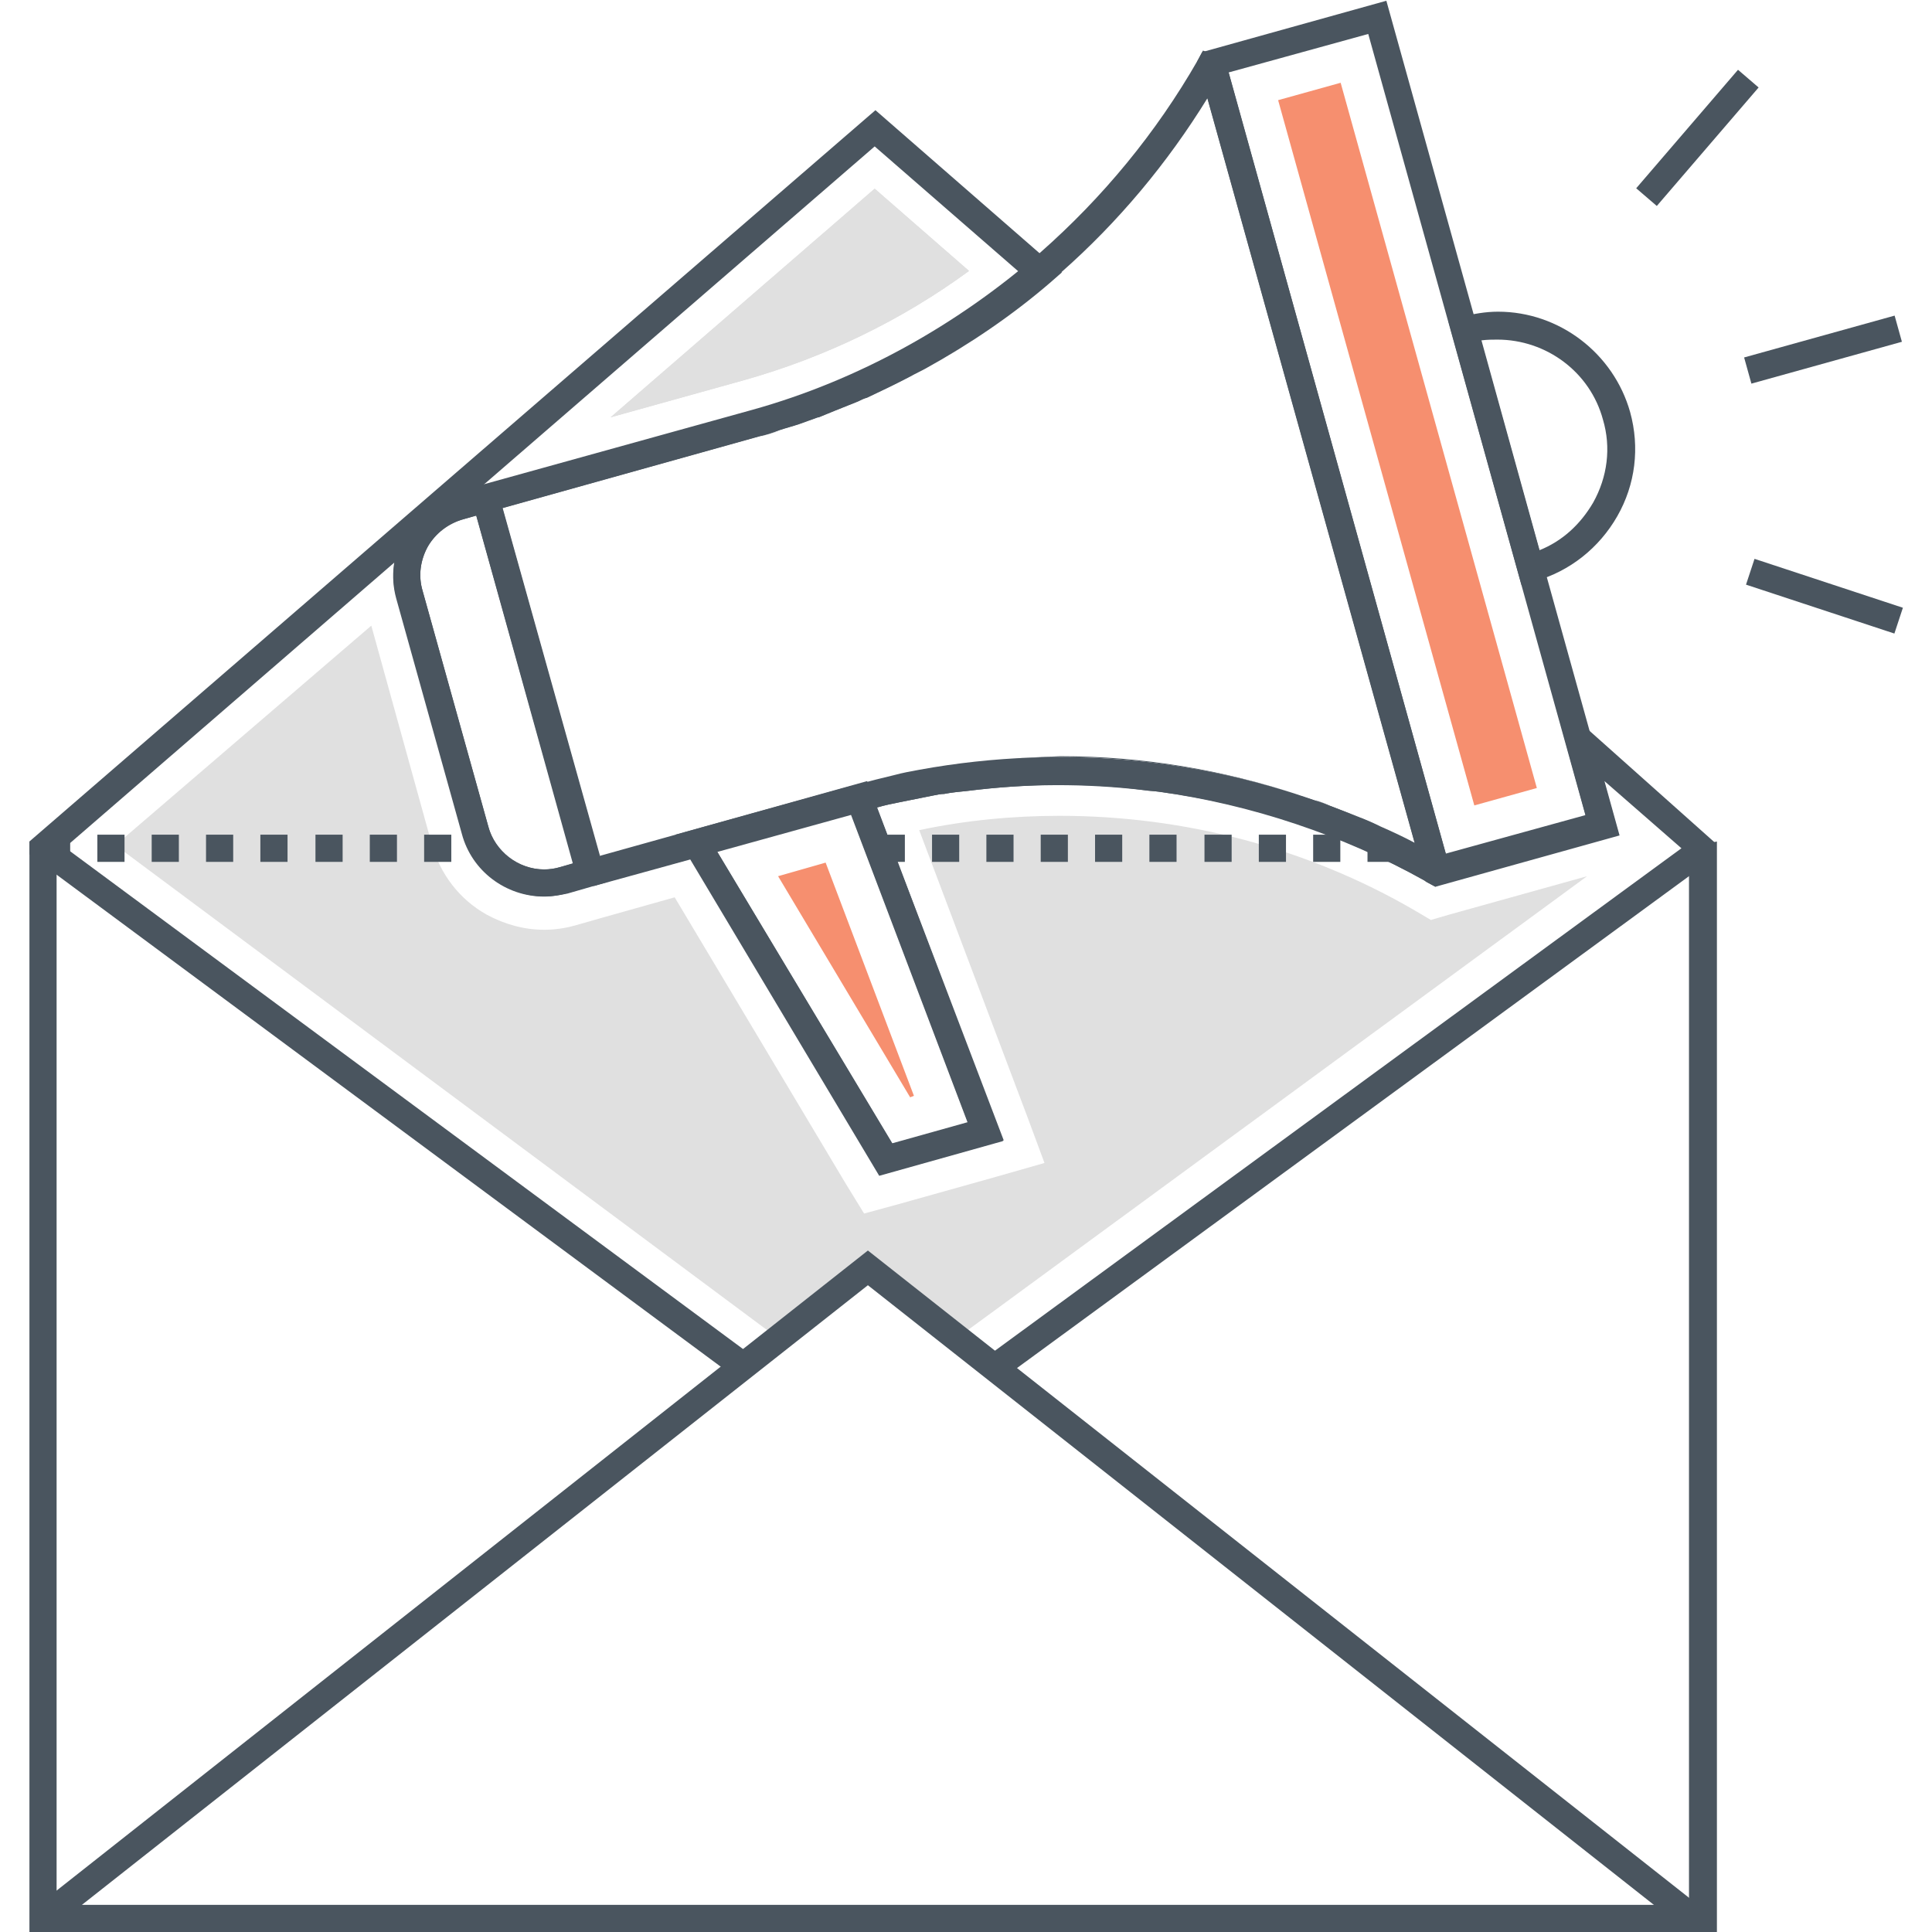
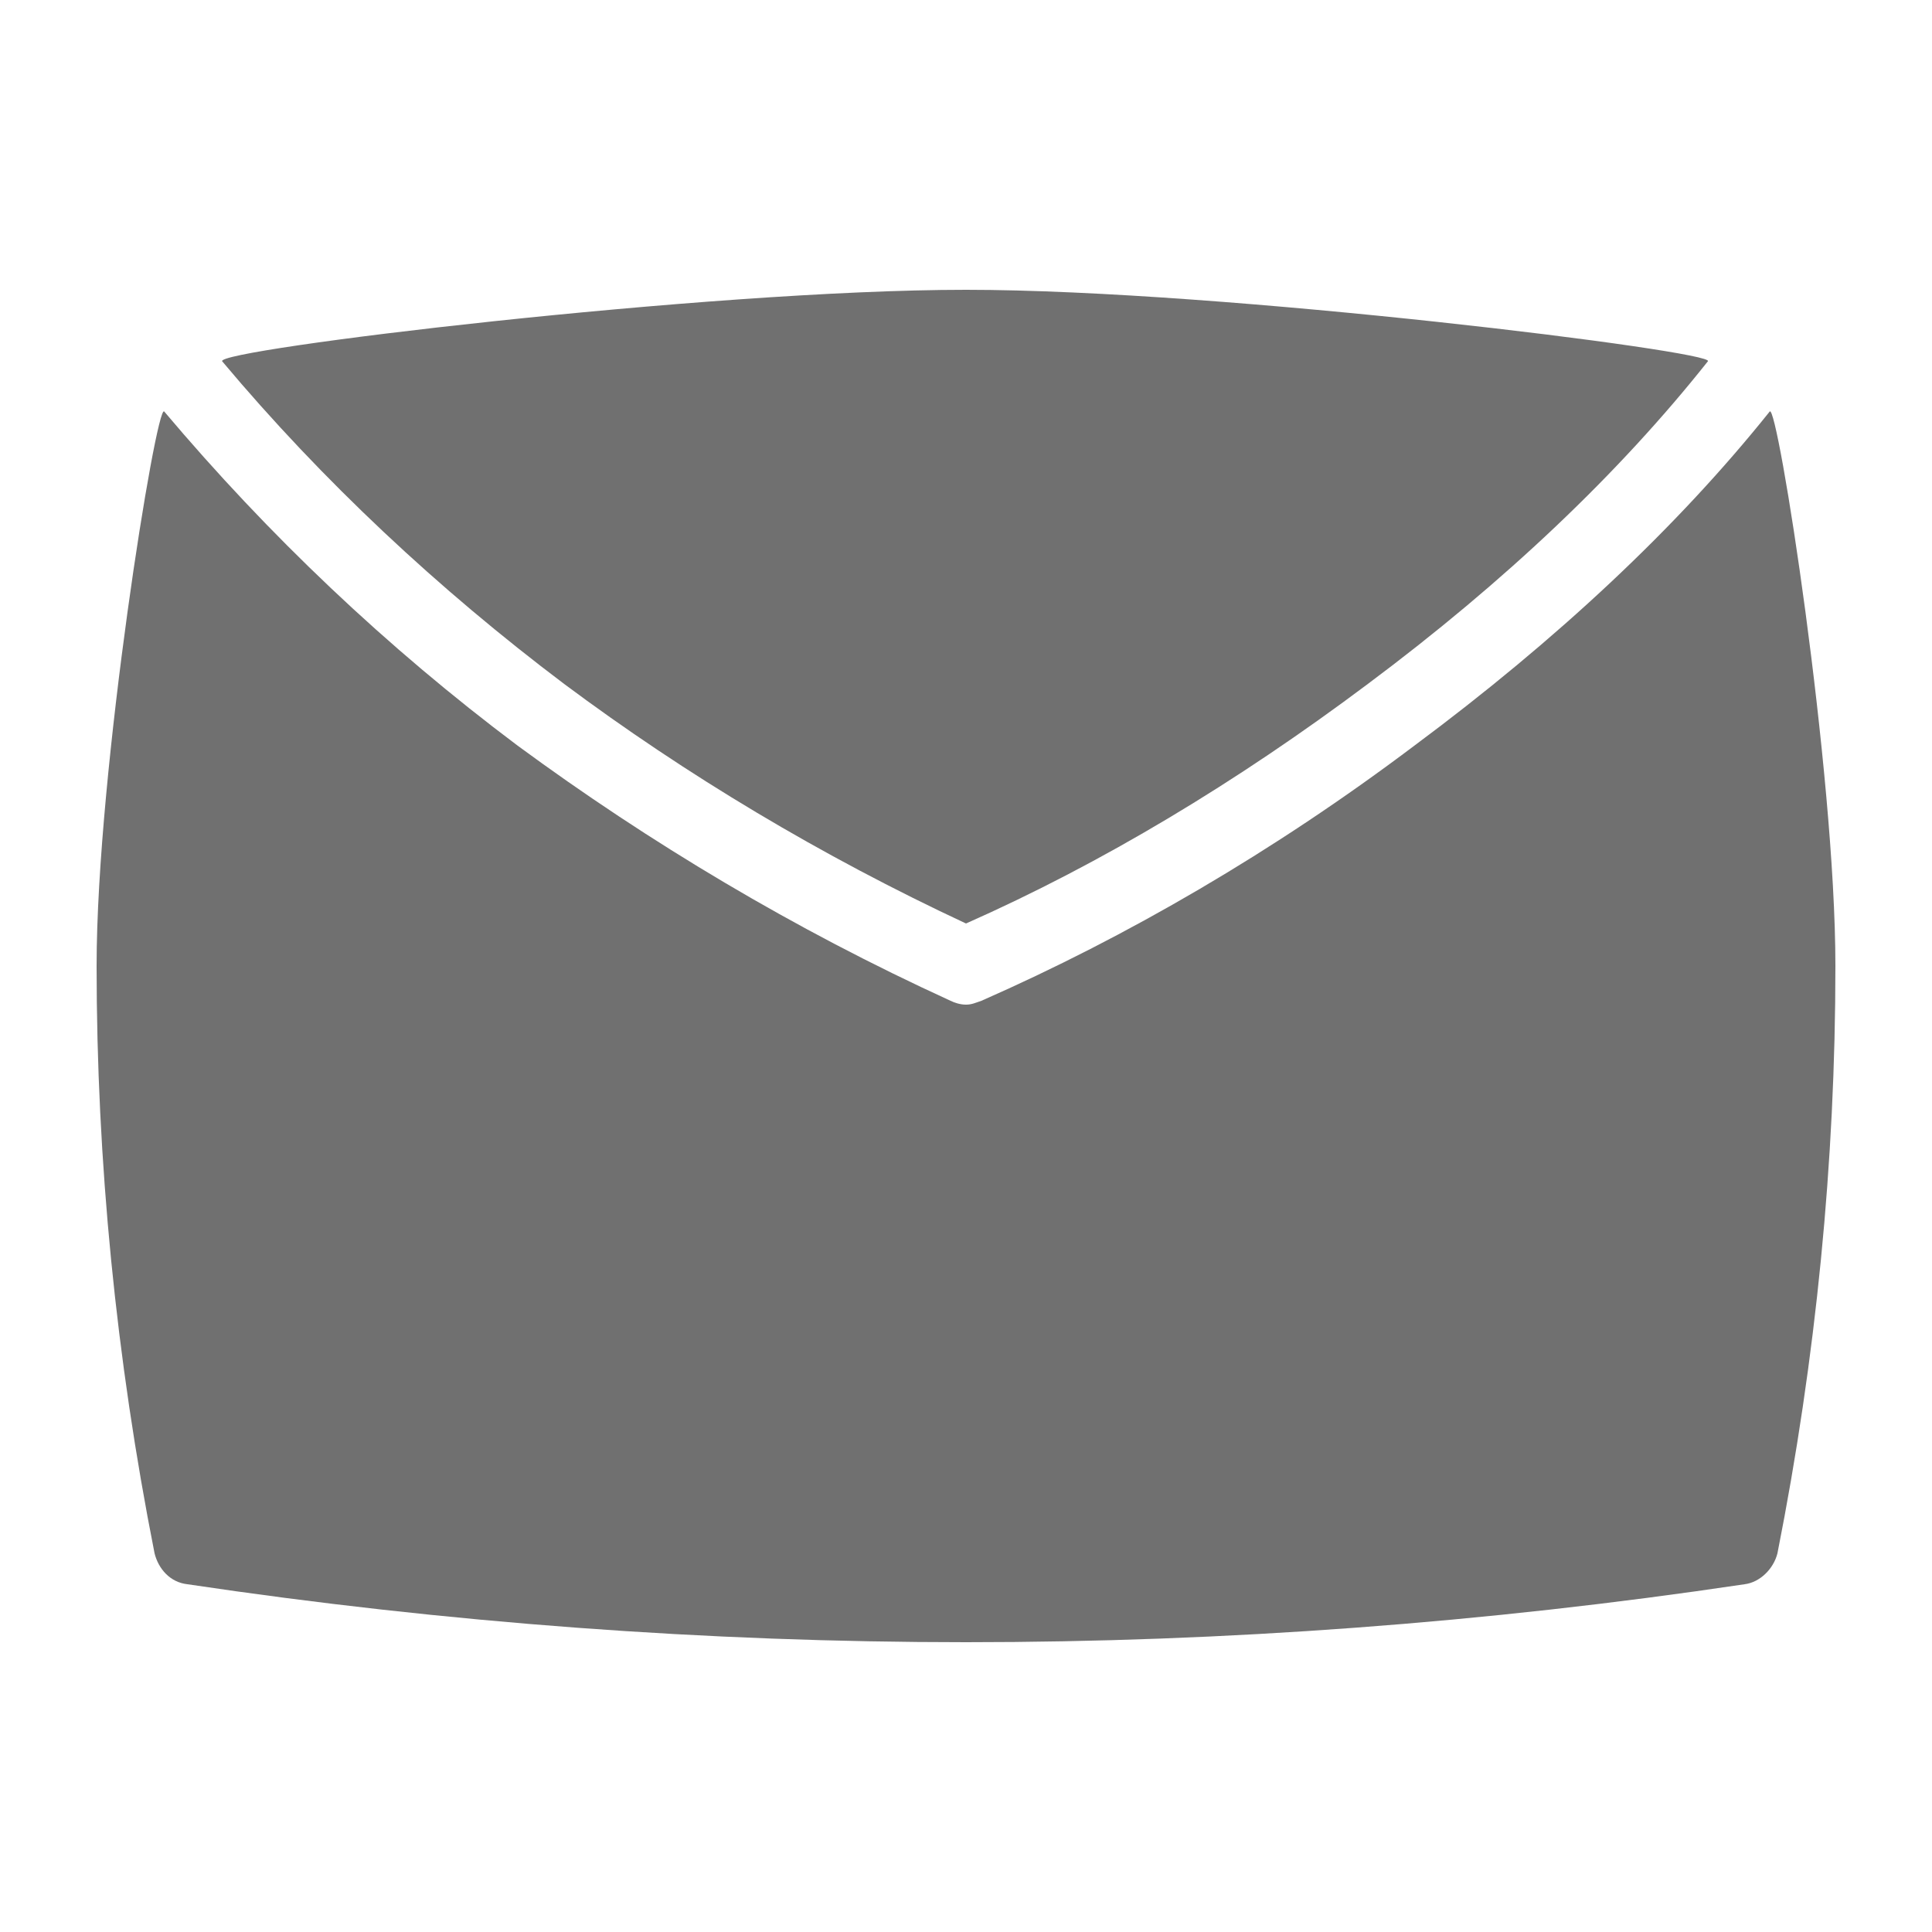
- <svg xmlns="http://www.w3.org/2000/svg" t="1603969433173" class="icon" viewBox="0 0 1024 1024" version="1.1" p-id="1350" width="200" height="200">
+ <svg xmlns="http://www.w3.org/2000/svg" t="1603972159382" class="icon" viewBox="0 0 1024 1024" version="1.1" p-id="8190" width="190" height="190">
  <defs>
    <style type="text/css" />
  </defs>
-   <path d="M910 446V1024H15.6V446l7.2 1.6 7.2 1.6v560.4h865.2V449.2z" fill="#4A555F" p-id="1351" />
-   <path d="M463.6 77.6l76.8 66.8c-41.2 33.6-90.4 58.8-141.6 73.2L256 257.2l207.6-179.6zM843.2 388l-19.6-17.2 16.8 61.2-74 20.4-4 1.2c-4-2.4-8.4-4.8-12.4-6.8-6-3.2-12-6-18.4-8.8-3.2-1.6-6.8-3.2-10-4.4h-0.4c-73.6-31.2-155.2-40-234-25.6-4.4 0.8-8.8 1.6-13.2 2.8-6.8 1.6-13.2 3.2-20 5.2h-0.4l-7.6 2.4 5.2 13.2 62 163.6-40 11.2L380 451.2l-7.6-12.8-54.4 15.2-14 4-7.2 2c-8 2.4-16.4 1.2-23.6-2.8-7.2-4-12.4-10.8-14.4-18.8L224 313.2c-2.4-8-1.2-16.4 2.8-23.6 4-7.2 10.8-12.4 18.8-14.4l7.2-2 14-4 136-38c3.6-0.8 7.2-2 10.4-3.2 3.6-1.2 6.8-2 10.4-3.2 3.2-1.2 6.8-2.4 10-3.6h0.4c2.8-1.2 6-2.4 8.8-3.6l12-4.8c1.6-0.8 3.2-1.6 4.8-2 7.6-3.6 15.2-7.2 22.8-11.2 2.8-1.6 5.6-2.8 8.4-4.4 23.2-12.8 45.6-28 65.6-45.2l6.4-5.6-11.6-10-87.2-76L15.6 446v6.8l14.4 10.8 359.6 266.4 8.8-11.6-361.2-267.2-2.8-2 2.8-2.4 172-148.8c-1.2 6.4-0.8 12.8 1.2 19.2l34.8 124.8c3.2 11.6 10.8 21.6 21.6 27.2 10.4 6 22.8 7.6 34.4 4l14-4 50.8-14 100.4 167.6 65.6-18.4-67.2-176.4c4-1.2 8-2 12-2.8l6-1.2 6-1.2 6-1.2c2-0.4 4-0.8 5.6-0.8 4-0.8 8.4-1.2 12.4-1.6 31.2-4 62.4-4 93.6-0.4 2.4 0.4 4.8 0.4 7.6 0.8 49.2 6.4 97.2 22.4 141.2 47.2 0 0 0.4 0 0.4 0.4 1.6 0.8 3.6 2 5.2 2.8l97.6-27.2-8-28.8 40.8 35.6-370 270.8 8.4 11.6 365.6-267.6 14.4-10.4v-6.8L843.2 388z" fill="#4A555F" p-id="1352" />
-   <path d="M507.2 709.2l334-244.8-73.2 20.4-9.6 2.8-8.8-5.2c-57.2-33.2-122.4-50-188-50-24.8 0-50 2.4-74.4 7.6l57.2 151.6 9.2 24.8-25.2 7.2-52.8 14.8-17.6 4.8-9.6-15.6-90.8-152-38.4 10.8-14 4c-5.6 1.6-11.2 2.4-16.8 2.4-10.4 0-20.8-2.8-30.4-8-14.4-8-24.8-21.6-29.2-37.6l-32-115.6L61.2 448l351.6 261.6L460 672l47.2 37.2zM463.6 100l-140 121.2 70.4-19.6c42.8-12 83.6-31.6 119.6-58L463.6 100z" fill="#E0E0E0" p-id="1353" />
-   <path d="M463.6 100l-140 121.2 70.4-19.6c42.8-12 83.6-31.6 119.6-58L463.6 100z" fill="#E0E0E0" p-id="1354" />
-   <path d="M256 456.8h-2.4v-14.4h2.4v14.4z m-16.8 0h-14.4v-14.4h14.4v14.4z m-28.8 0H196v-14.4h14.4v14.4z m-28.8 0h-14.4v-14.4h14.4v14.4z m-29.2 0h-14.4v-14.4h14.4v14.4z m-28.8 0h-14.4v-14.4h14.4v14.4z m-28.8 0h-14.4v-14.4h14.4v14.4z m-28.8 0h-14.4v-14.4h14.4v14.4z m-43.2-14.8v14.4h14.4v-14.4H22.8zM736.8 456.8h-12v-14.4h12v14.4z m-26.4 0H696v-14.4h14.4v14.4z m-28.8 0h-14.4v-14.4h14.4v14.4z m-28.8 0h-14.4v-14.4h14.4v14.4z m-29.2 0h-14.4v-14.4h14.4v14.4z m-28.8 0h-14.4v-14.4h14.4v14.4z m-28.8 0h-14.4v-14.4h14.4v14.4z m-28.8 0h-14.4v-14.4h14.4v14.4z m-28.8 0h-14.4v-14.4h14.4v14.4z m-28.8 0h-14.4v-14.4h14.4v14.4zM850 413.6l-7.2-25.2-108-388-97.6 27.2c-0.8 1.6-2 3.6-2.8 5.2l5.6 19.6 110 395.2 5.2 19.2c1.6 0.8 3.6 2 5.2 2.8l97.6-27.2-8-28.8z m-83.6 39.2L651.2 38.4l74-20.4 115.2 414.4-74 20.4z" fill="#4A555F" p-id="1355" />
-   <path d="M710.572 43.868l103.984 373.8-33.14 9.22-103.984-373.8z" fill="#F68F6F" p-id="1356" />
-   <path d="M532.4 402.4c53.2-4 106.4 2.8 156.8 19.2-40.8-13.6-83.6-20.8-127.2-20.8-9.6 0.4-19.6 0.8-29.6 1.6z m-29.2 3.2c-5.2 0.8-10.8 1.6-16 2.8 5.2-1.2 10.8-2 16-2.8z m202 21.6c5.2 2 10.8 4 16 6.4-5.6-2.4-10.8-4.4-16-6.4z m-192-23.2c-3.2 0.4-6.8 0.8-10 1.2 3.2-0.4 6.8-0.8 10-1.2z m183.6 20c2.8 0.8 5.6 2 8 2.8-2.4-0.8-5.2-1.6-8-2.8z m-7.2-2.4c2.4 0.8 4.8 1.6 7.6 2.4-2.8-0.8-5.2-1.6-7.6-2.4z m-157.2-19.2h-1.2 1.2z m-13.6 1.2c-2 0-3.6 0.4-5.6 0.8 2-0.4 3.6-0.8 5.6-0.8z m12.4-1.2c-4 0.4-8.4 0.8-12.4 1.2 4-0.4 8-0.8 12.4-1.2z m-158.8 36l7.6 12.8 70.8-19.6-5.2-13.2 7.6-2.4-80.8 22.4z m40.4-210c-3.6 1.2-7.2 2-10.4 3.2l-136 38 136-38c3.6-1.2 7.2-2 10.4-3.2zM252.4 273.2L304 457.6l14-4-51.6-184.4-14 4z m514 179.6L649.2 31.2l-11.6-4.4c-0.8 1.6-2 3.6-2.8 5.2-22 38.4-50.4 72.8-83.6 102-44 38.4-96.4 67.6-152.4 83.2L256 256.8l-5.2 8.8 2 6.8L304 457.6l2 6.8 8.8 5.2 50.8-14 14.4-4 70.8-19.6 6.8-2c2.4-0.8 4.8-1.2 7.2-2 4-1.2 8-2 12-2.8l6-1.2 6-1.2 6-1.2c2-0.4 3.6-0.8 5.6-0.8 4-0.8 8.4-1.2 12.4-1.6 16.4-2 32.8-3.2 49.6-3.2 14.8 0 29.6 0.8 44 2.8 2.4 0.4 4.8 0.4 7.6 0.8 49.2 6.8 98 23.2 141.2 47.2 0 0 0.4 0 0.4 0.4 1.6 0.8 3.6 2 5.2 2.8l8-9.6-2.4-7.6z m-44.8-19.2c-0.4 0-0.4 0 0 0-5.6-2.4-11.2-4.4-16.4-6.4-2.8-1.2-5.6-2-8-2.8-2.4-0.8-5.2-1.6-7.6-2.4-40.8-13.6-83.6-20.4-127.2-20.4-10 0-20 0.4-30 1.2h-1.2c-4 0.4-8.4 0.8-12.4 1.2-2 0-3.6 0.4-5.6 0.8-3.2 0.4-6.8 0.8-10 1.2-5.2 0.8-10.8 1.6-16 2.8-4.4 0.8-8.8 1.6-13.2 2.8-6.8 1.6-13.2 3.2-20 5.2h-0.4l-81.2 22.4-54.4 15.2-51.6-185.2 136-38c3.6-0.8 7.2-2 10.4-3.2 3.6-1.2 6.8-2 10.4-3.2 3.2-1.2 6.8-2.4 10-3.6h0.4c2.8-1.2 6-2.4 8.8-3.6l12-4.8c1.6-0.8 3.2-1.6 4.8-2 7.6-3.6 15.2-7.2 22.8-11.2 2.8-1.6 5.6-3.2 8.4-4.4 25.6-14.4 50-31.6 72-50.8 30.4-26.8 56.4-58 77.6-92.4l110 395.2c-6-3.2-12-6-18.4-8.8-3.2-2-6.8-3.2-10-4.8z" fill="#4A555F" p-id="1357" />
-   <path d="M288.4 475.2c-20.4 0-38.4-13.6-43.6-33.2l-34.8-124.8c-3.2-11.6-1.6-24 4.4-34.4 6-10.4 15.6-18 27.2-21.2l20.8-6 59.2 212-20.8 6c-4 0.8-8 1.6-12.4 1.6z m-36-202l-6.8 2c-8 2.4-14.4 7.2-18.8 14.4-4 7.2-5.2 15.6-2.8 23.6l34.8 124.8c3.6 13.2 16 22.8 29.6 22.8 2.8 0 5.6-0.4 8.4-1.2l6.8-2-51.2-184.4zM466 623.2l-108-180.8 101.6-28.4 72 190.8-65.6 18.4z m-86-172l92.8 154.8 40-11.2-62-163.6-70.8 20z" fill="#4A555F" p-id="1358" />
-   <path d="M482.4 581.6l-70-117.2 25.2-7.2 46.8 123.6z" fill="#F68F6F" p-id="1359" />
-   <path d="M806.4 310l-38.8-140 6.8-2c6.4-1.6 12.8-2.8 19.6-2.8 32.4 0 61.2 22 70 53.2 5.2 18.8 2.8 38.4-6.8 55.2-9.6 16.8-25.2 29.2-43.6 34.4l-7.2 2z m-21.2-129.6l30.8 111.2c12-4.8 21.6-13.6 28.4-25.2 7.6-13.6 9.6-29.2 5.2-44-6.8-25.2-30-42.4-56-42.4-2.4 0-5.2 0-8.4 0.4z" fill="#4A555F" p-id="1360" />
-   <path d="M1004.188 167.28l3.86 13.868-79.772 22.184-3.856-13.872zM921.18 36.984l10.92 9.384-53.96 62.8-10.92-9.38zM929.932 296.2l78.64 25.92-4.504 13.676-78.644-25.92z" fill="#4A555F" p-id="1361" />
-   <path d="M892.8 1022.4L460 681.2 27.2 1022.4l-8.8-11.2L460 662.8l442 348.4z" fill="#4A555F" p-id="1362" />
+   <path d="M117.76 191.488c53.248 63.488 114.688 120.832 181.248 171.008 64.512 48.128 136.192 91.136 212.992 126.976 71.68-31.744 143.36-74.752 212.992-126.976 72.704-54.272 133.12-111.616 180.224-171.008 5.12-5.12-256-37.888-393.216-37.888s-398.336 31.744-394.24 37.888zM929.792 186.368c1.024 0 1.024 0 0 0 1.024 0 1.024 0 0 0zM935.936 190.464s0-1.024 0 0c0-1.024 0 0 0 0zM83.968 195.584c1.024-1.024 1.024-1.024 0 0 1.024-1.024 1.024-1.024 0 0zM940.032 194.56c-1.024 0-1.024 0 0 0-1.024 0-1.024 0 0 0z" p-id="8191" fill="#707070" />
+   <path d="M937.984 218.112c-49.152 61.44-112.64 120.832-188.416 177.152-74.752 56.32-152.576 101.376-229.376 135.168-3.072 1.024-5.12 2.048-8.192 2.048s-6.144-1.024-8.192-2.048c-82.944-37.888-159.744-83.968-229.376-135.168C204.8 343.04 142.336 283.648 87.04 218.112 82.944 212.992 51.2 408.576 51.2 512s10.24 207.872 30.72 311.296c2.048 8.192 8.192 15.36 17.408 16.384 137.216 20.48 275.456 30.72 412.672 30.72s275.456-10.24 412.672-30.72c8.192-1.024 15.36-8.192 17.408-16.384 20.48-103.424 30.72-207.872 30.72-311.296s-30.72-299.008-34.816-293.888z" p-id="8192" fill="#707070" />
</svg>
